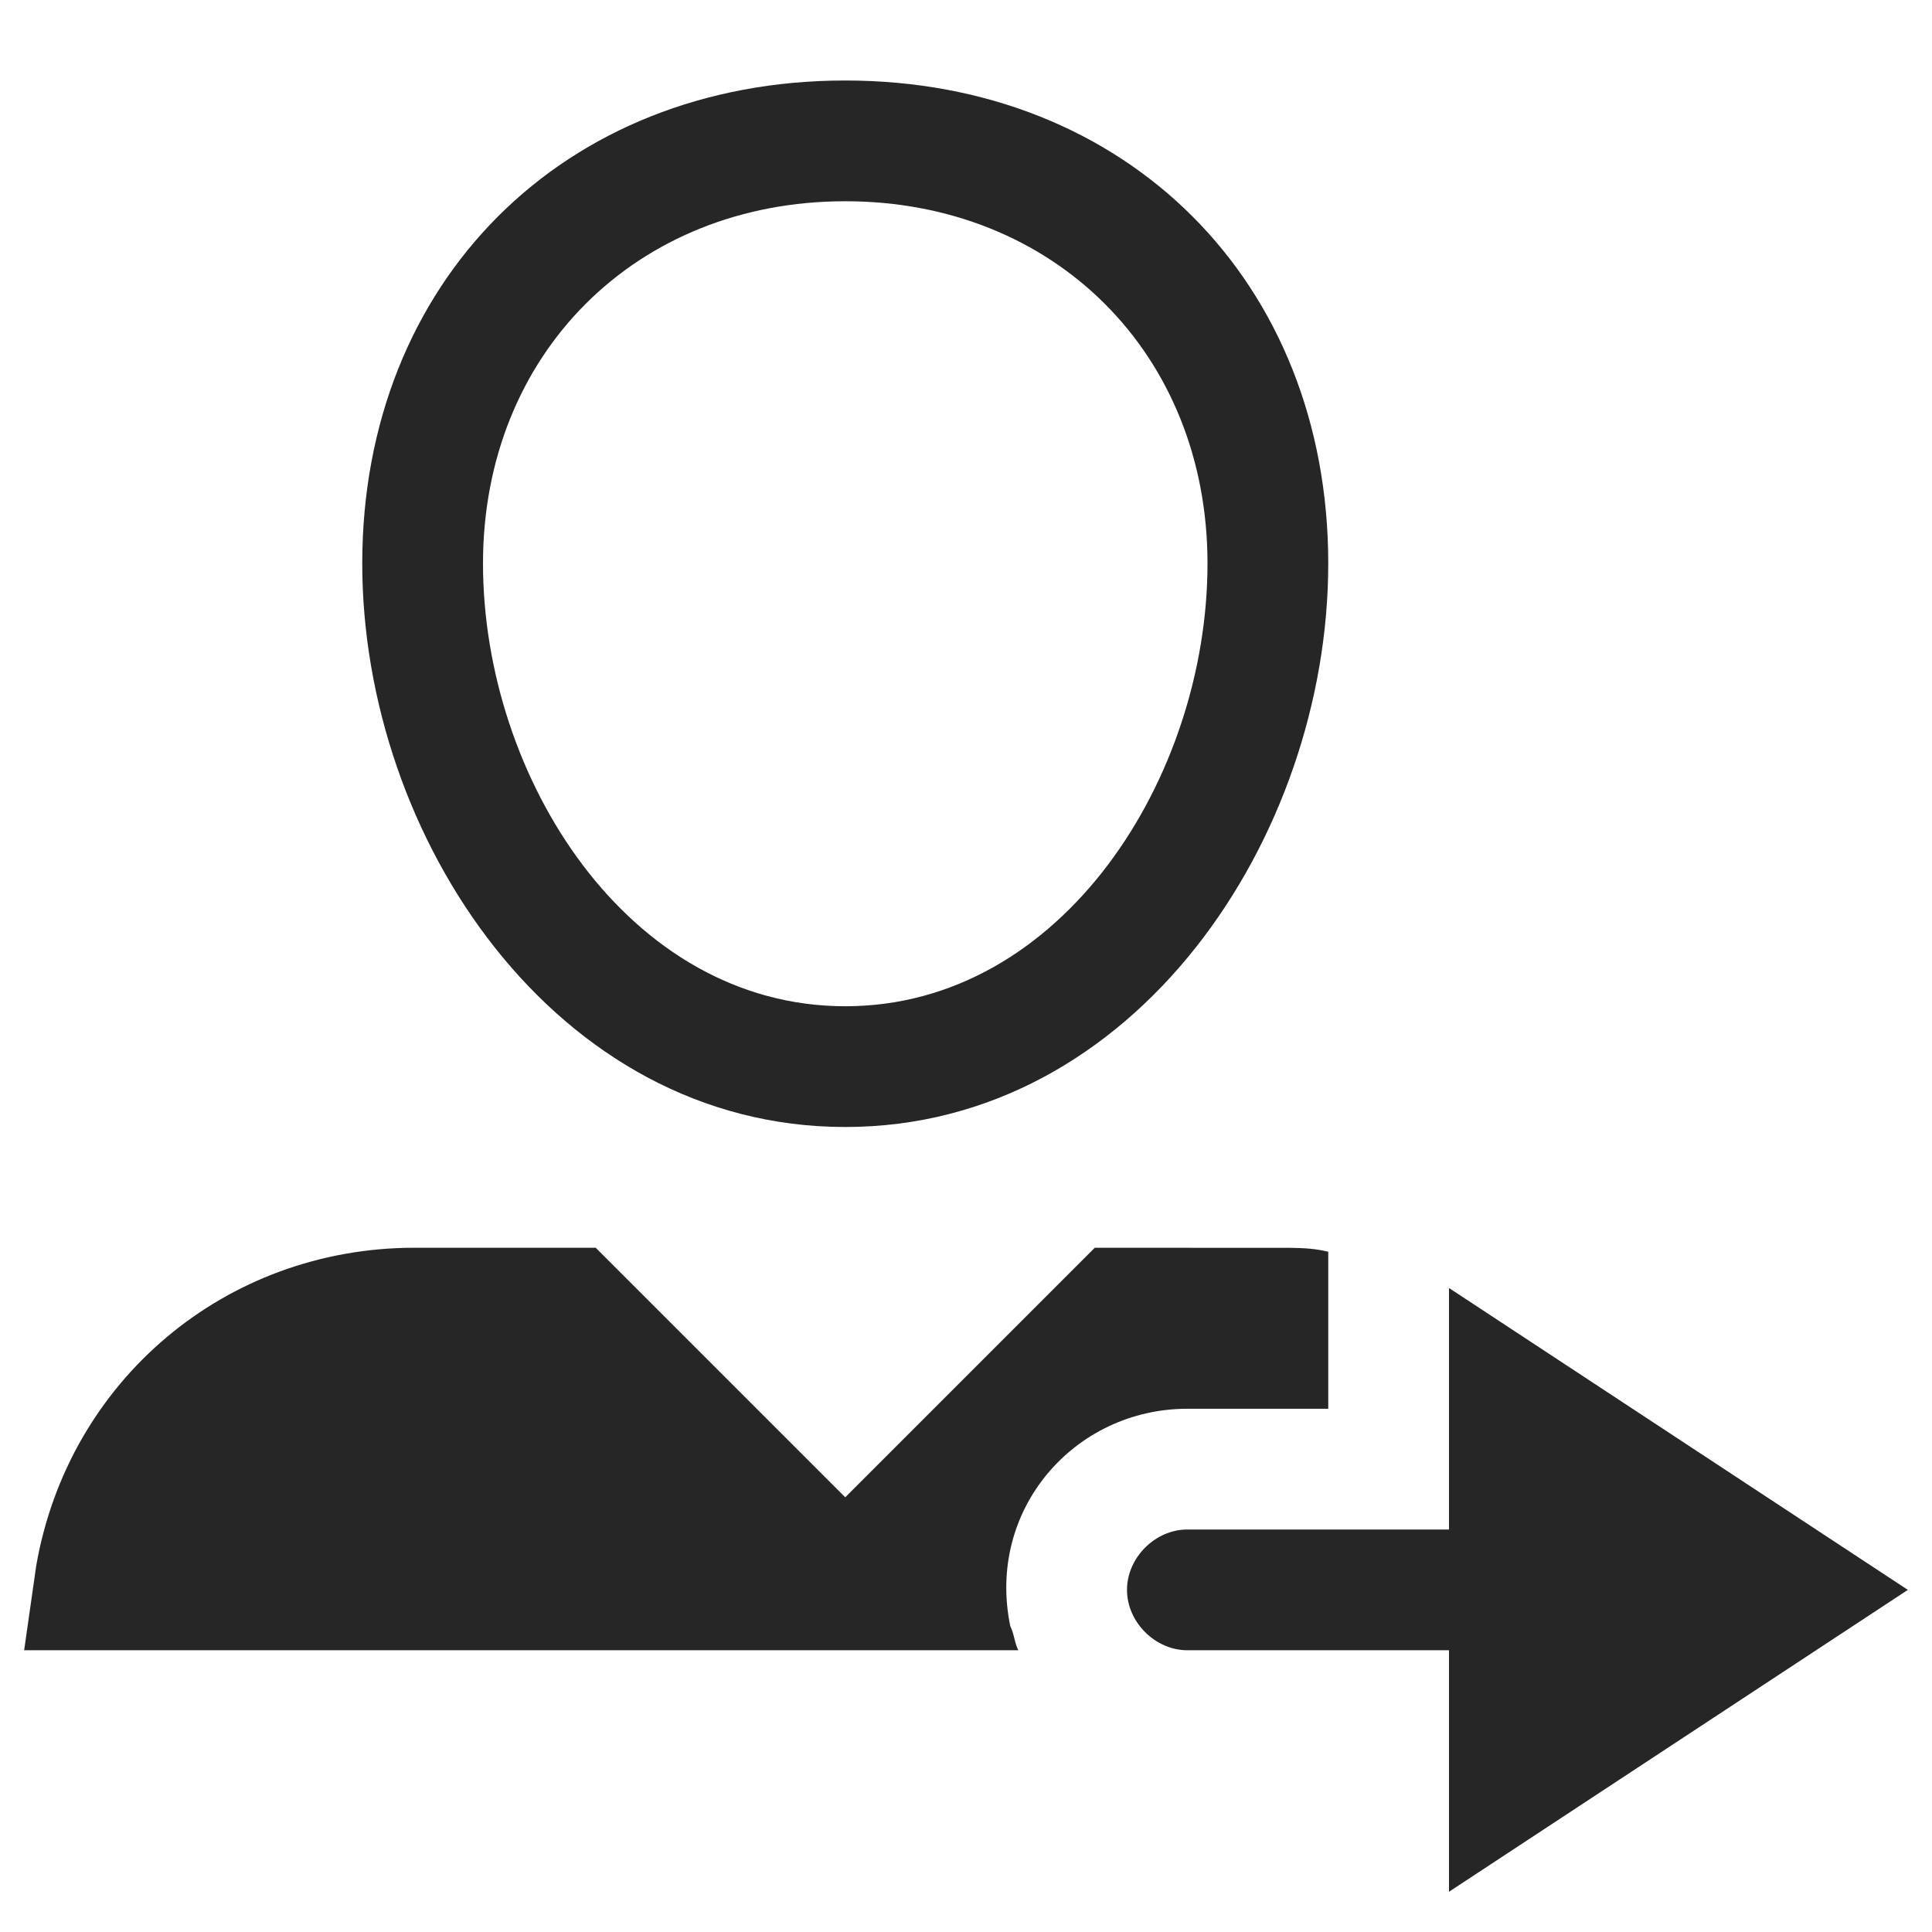
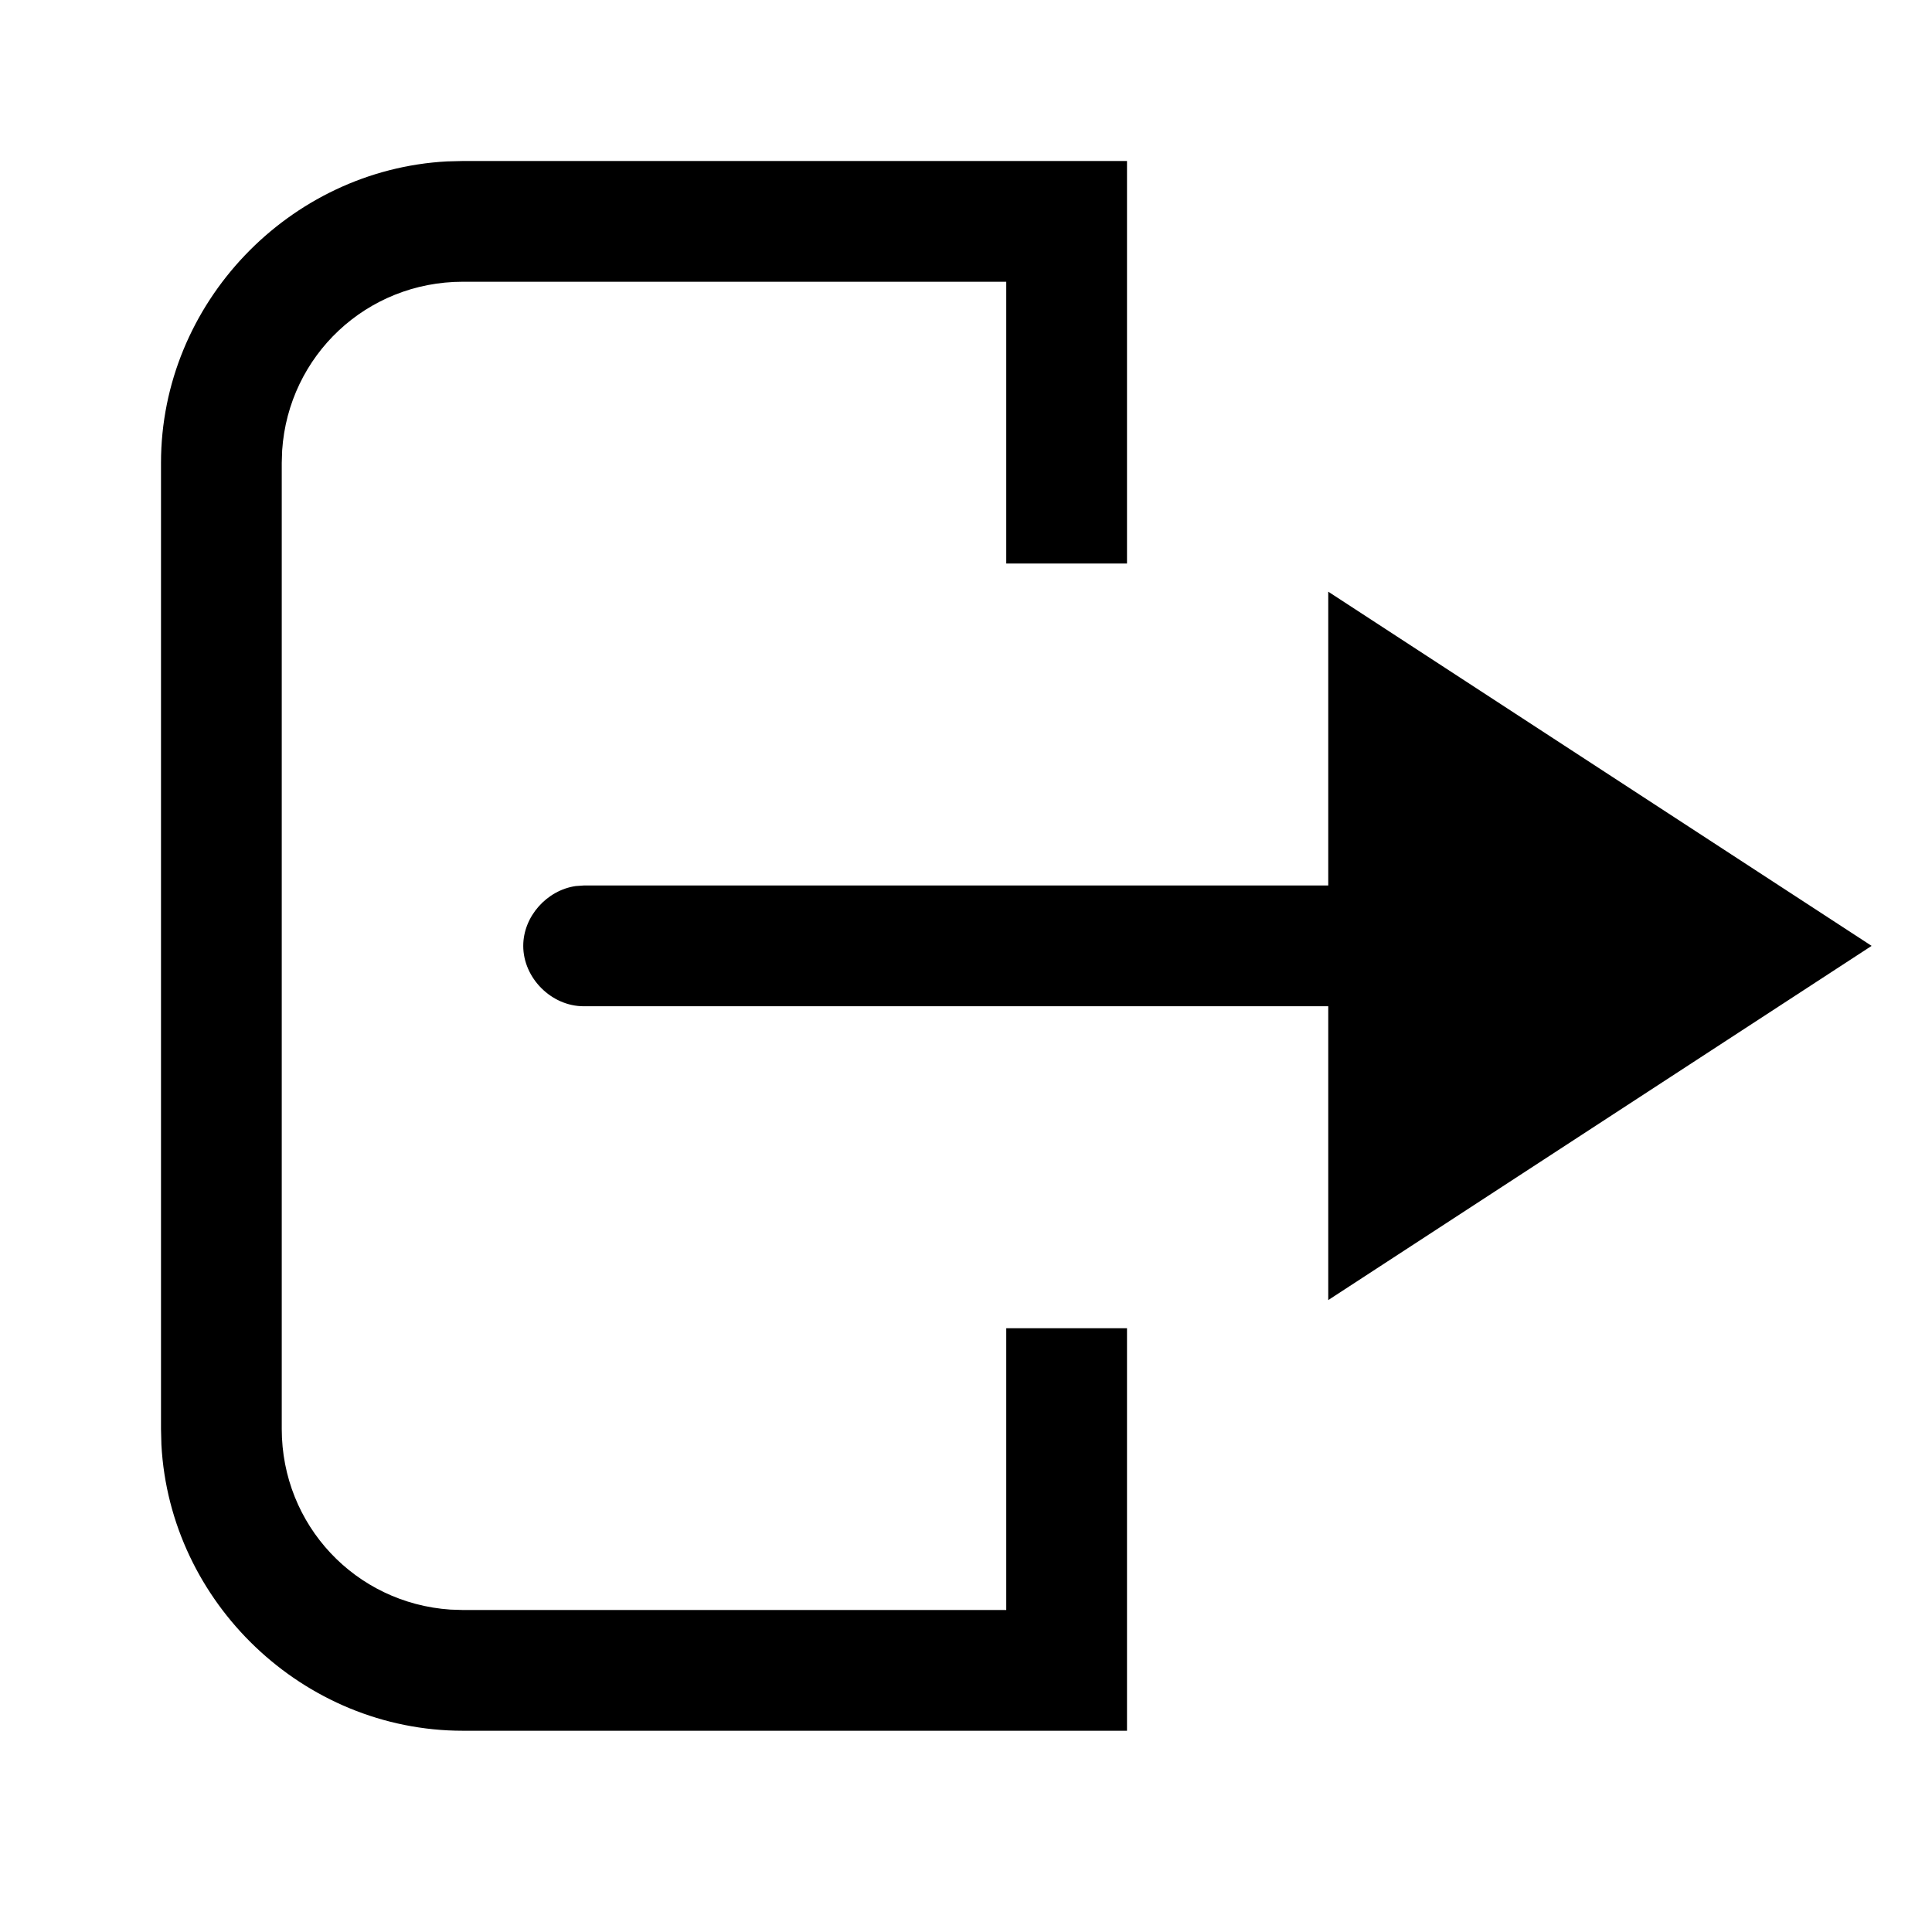
<svg xmlns="http://www.w3.org/2000/svg" width="24px" height="24px" viewBox="0 0 24 24" version="1.1">
-   <g id="icon/user_file/logout/default" stroke="none" stroke-width="1" fill="none" fill-rule="evenodd">
-     <path d="M18,16 L23.7,19.75 L18,23.5 L18,20.5 L14.75,20.5 C14.35,20.5 14,20.15 14,19.75 C14,19.35 14.35,19 14.75,19 L14.75,19 L18,19 L18,16 Z M7.4,15.5 L10.5,18.6 L13.6,15.5 L16.029,15.501 C16.2,15.503 16.35,15.512 16.5,15.55 L16.5,15.55 L16.5,17.5 L14.75,17.5 C13.35,17.5 12.25,18.75 12.55,20.2 C12.6,20.3 12.6,20.4 12.65,20.5 L12.65,20.5 L0.3,20.5 L0.45,19.45 C0.85,17.15 2.8,15.5 5.15,15.5 L5.15,15.5 L7.4,15.5 Z M10.5,1 C14,1 16.5,3.5 16.5,7 C16.5,10.4 14.1,14 10.5,14 C6.9,14 4.5,10.4 4.5,7 C4.5,3.5 7,1 10.5,1 Z M10.5,2.5 C7.9,2.5 6,4.4 6,7 C6,9.65 7.8,12.5 10.5,12.5 C13.2,12.5 15,9.65 15,7 C15,4.4 13.1,2.5 10.5,2.5 Z" id="Combined-Shape" fill="#262626" />
+   <g id="icon/action/logout/default" stroke="none" stroke-width="1" fill="none" fill-rule="evenodd">
+     <path d="M14,2 L14,7 L12.5,7 L12.5,3.5 L5.75,3.5 C4.552,3.5 3.584,4.418 3.505,5.595 L3.5,5.75 L3.5,17.75 C3.5,18.948 4.418,19.916 5.595,19.995 L5.75,20 L12.5,20 L12.5,16.5 L14,16.5 L14,21.5 L5.75,21.5 C3.766,21.5 2.11,19.908 2.005,17.947 L2,17.75 L2,5.75 C2,3.766 3.592,2.11 5.553,2.005 L5.75,2 L14,2 Z M16.5,7.35 L23.25,11.75 L16.5,16.15 L16.5,12.5 L7.25,12.5 C6.85,12.5 6.5,12.15 6.5,11.75 C6.5,11.383 6.794,11.059 7.151,11.007 L7.25,11 L16.5,11 L16.5,7.35 Z" id="Icon" fill="#000000" />
  </g>
</svg>
